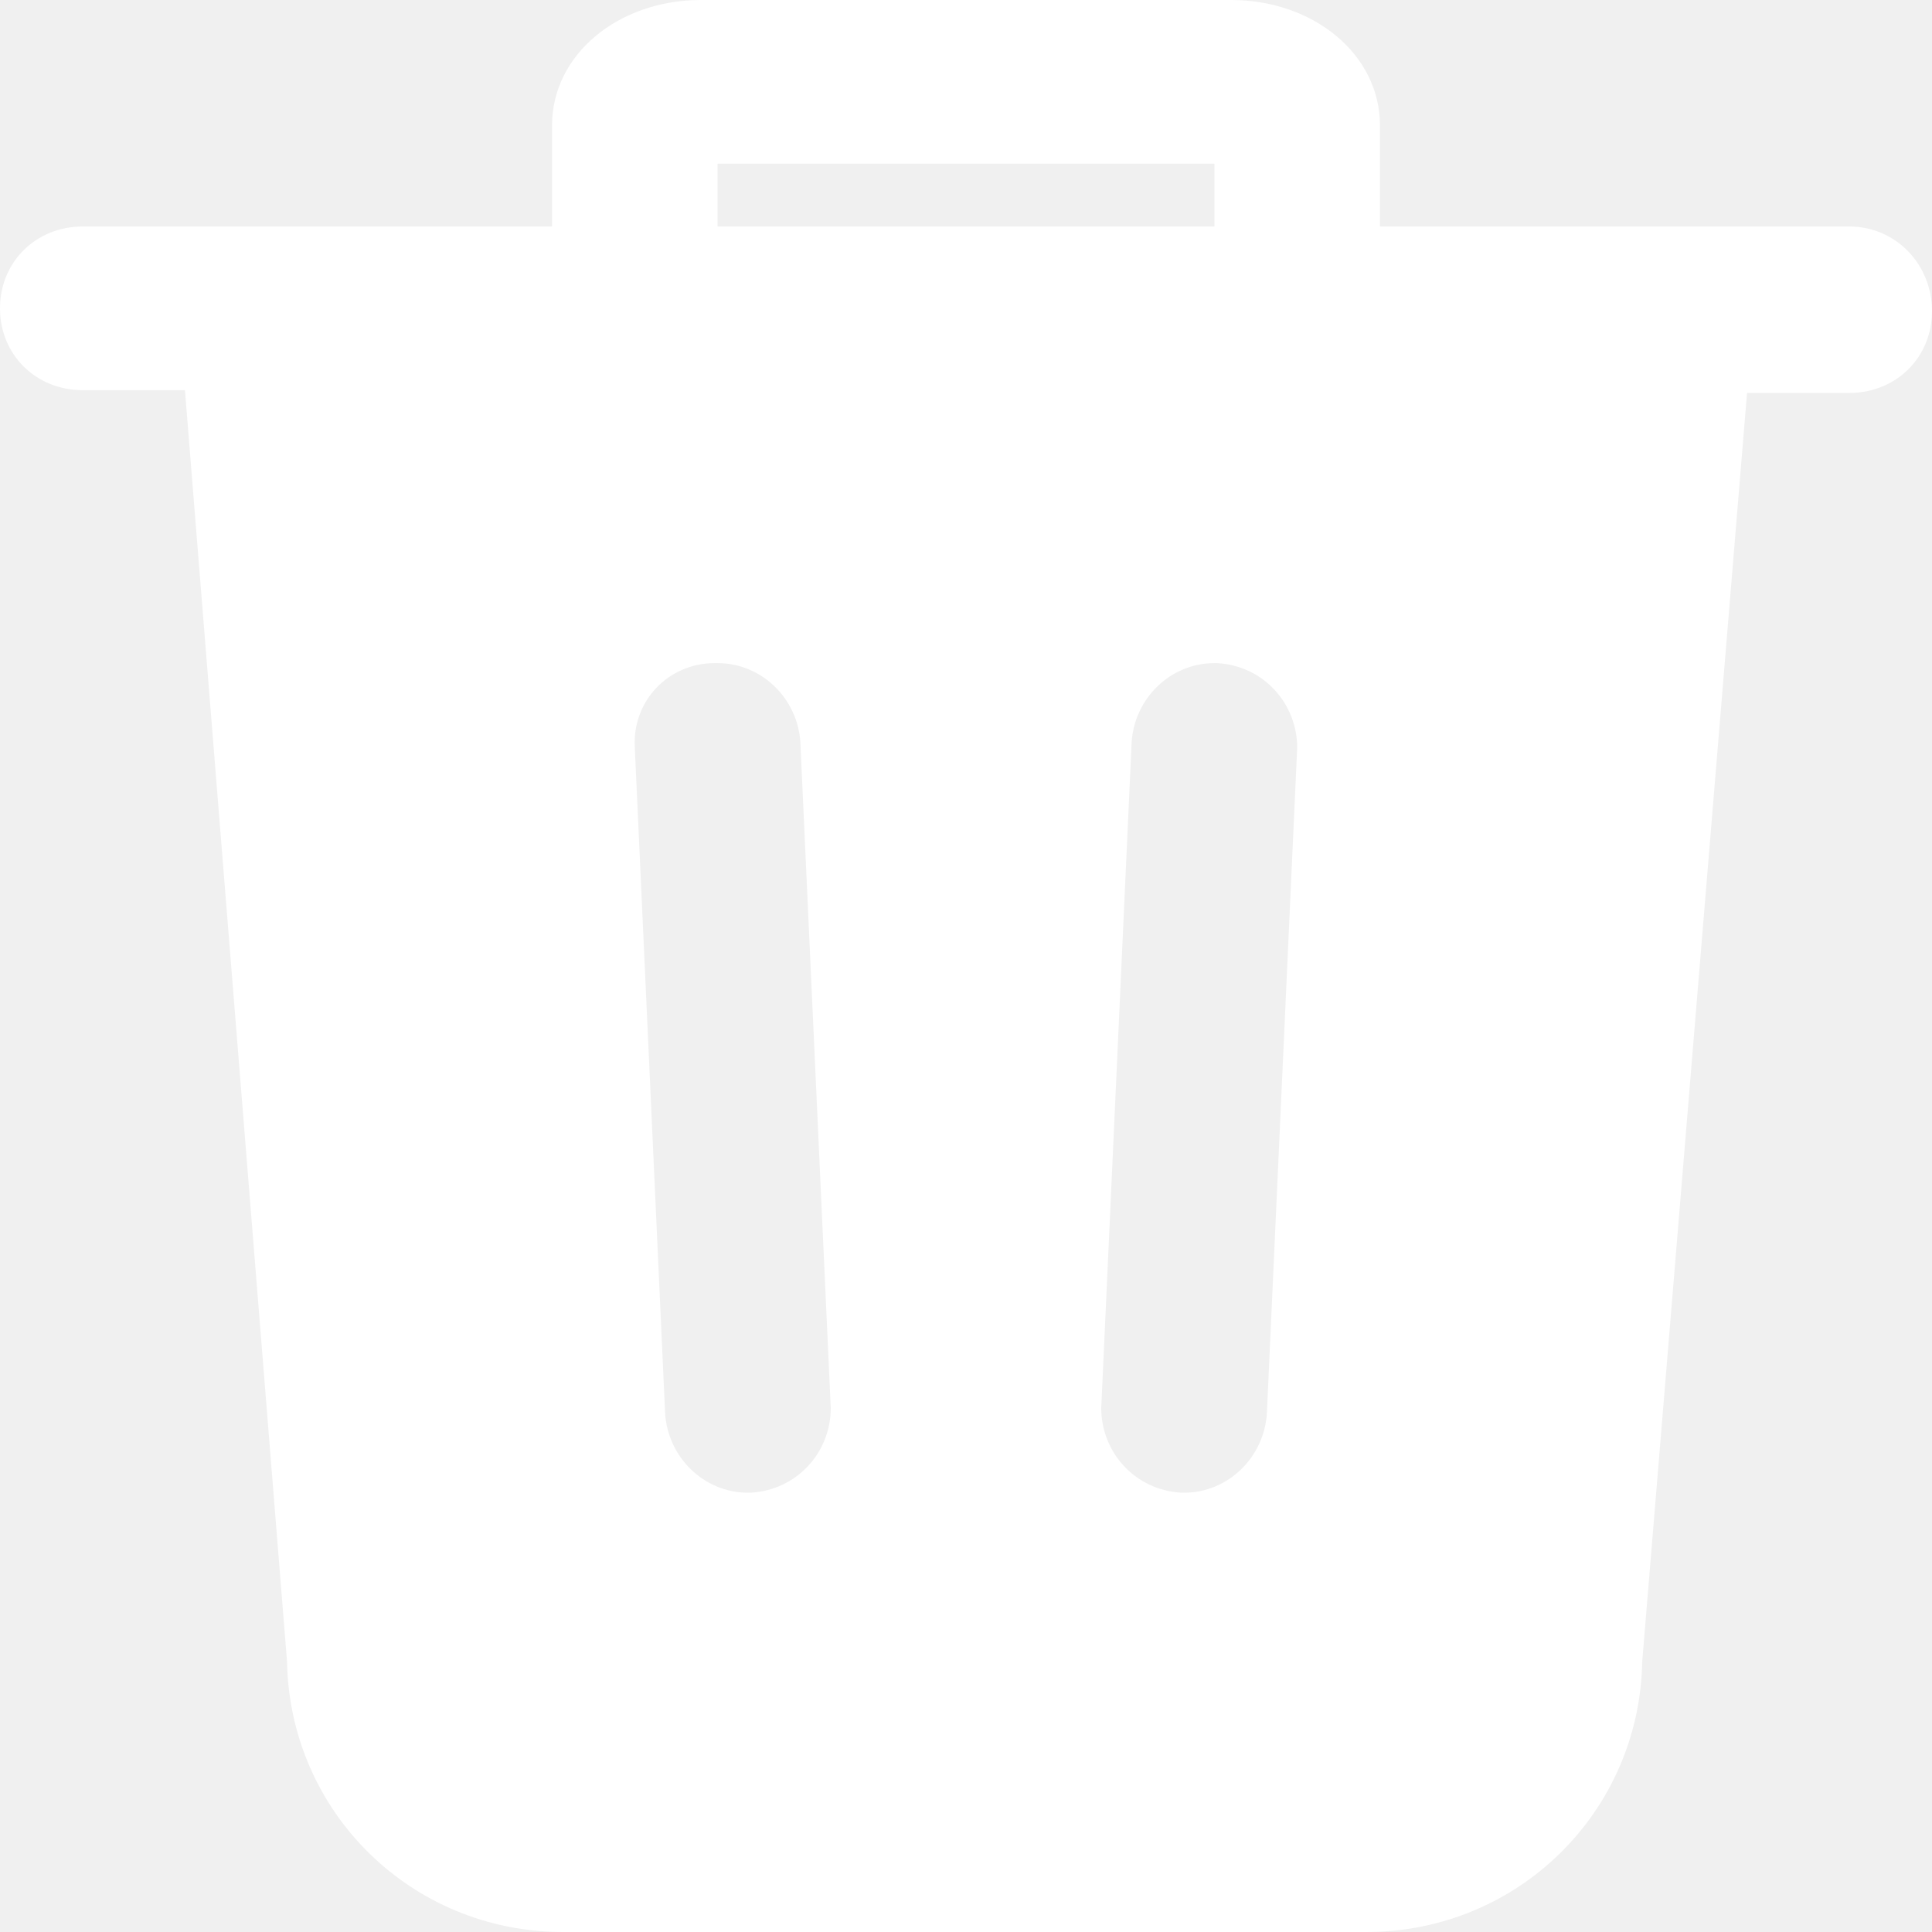
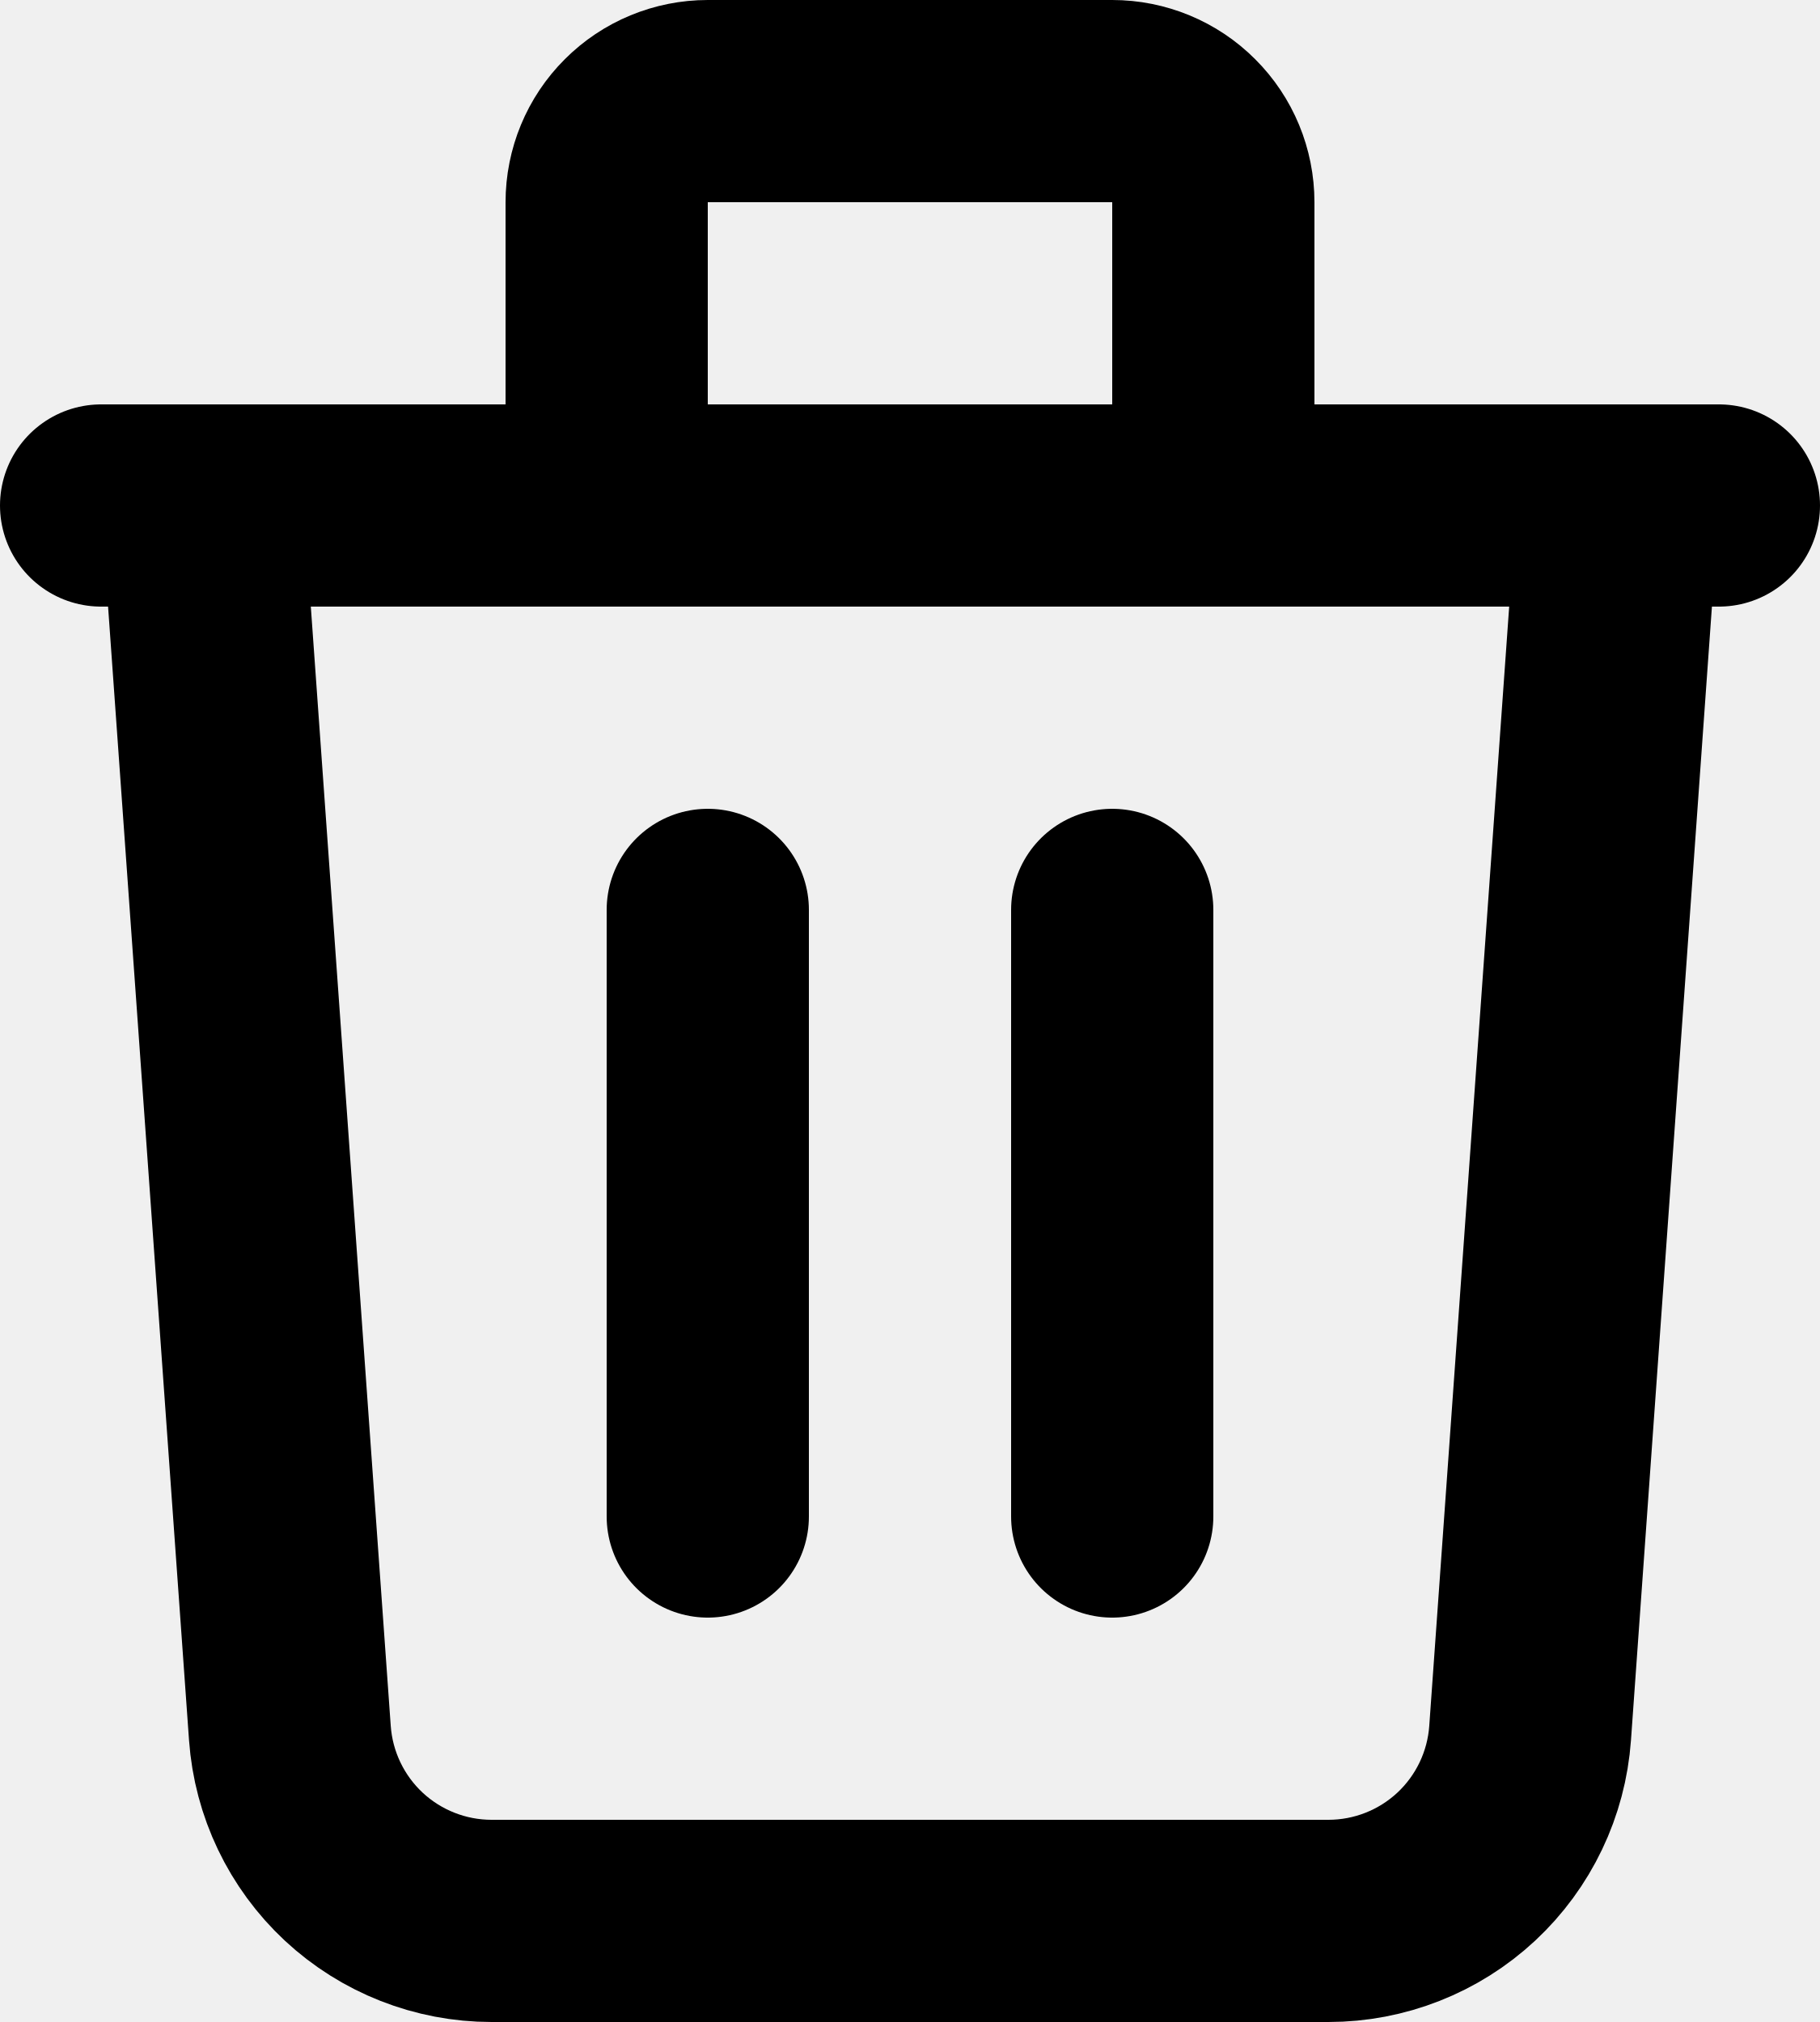
- <svg xmlns="http://www.w3.org/2000/svg" width="26" height="26" viewBox="0 0 26 26" fill="none">
-   <path class="filled" d="M24.886 3.048H18.571V1.689C18.571 0.734 17.68 0 16.566 0H9.434C8.32 0 7.429 0.734 7.429 1.689V3.048H1.114C0.483 3.048 0 3.525 0 4.15C0 4.774 0.483 5.251 1.114 5.251H2.489L3.863 22.364C3.9 24.384 5.534 26 7.577 26H18.386C20.429 26 22.063 24.384 22.1 22.364L23.511 5.288H24.886C25.517 5.288 26 4.811 26 4.186C26 3.562 25.517 3.048 24.886 3.048ZM9.657 2.203H16.343V3.048H9.657V2.203ZM10.103 20.088H10.066C9.471 20.088 8.989 19.61 8.951 19.023L8.543 10.062C8.506 9.438 8.989 8.924 9.62 8.924H9.657C10.251 8.924 10.734 9.401 10.771 9.989L11.18 18.949C11.18 19.537 10.734 20.051 10.103 20.088ZM17.049 19.023C17.011 19.61 16.529 20.088 15.934 20.088H15.897C15.266 20.051 14.82 19.537 14.82 18.949L15.229 9.989C15.266 9.401 15.749 8.924 16.343 8.924H16.38C17.011 8.96 17.457 9.475 17.457 10.062L17.049 19.023Z" fill="white" />
+ <svg xmlns="http://www.w3.org/2000/svg" width="18" height="20" viewBox="0 0 18 20" fill="none">
+   <path d="M1 5H17M16 5L15.133 17.142C15.097 17.647 14.871 18.119 14.501 18.464C14.131 18.808 13.644 19 13.138 19H4.862C4.356 19 3.869 18.808 3.499 18.464C3.129 18.119 2.903 17.647 2.867 17.142L2 5H16ZM7 9V15V9ZM11 9V15V9ZM12 5V2C12 1.735 11.895 1.48 11.707 1.293C11.52 1.105 11.265 1 11 1H7C6.735 1 6.48 1.105 6.293 1.293C6.105 1.48 6 1.735 6 2V5H12Z" stroke="black" stroke-width="2" stroke-linecap="round" stroke-linejoin="round" />
</svg>
